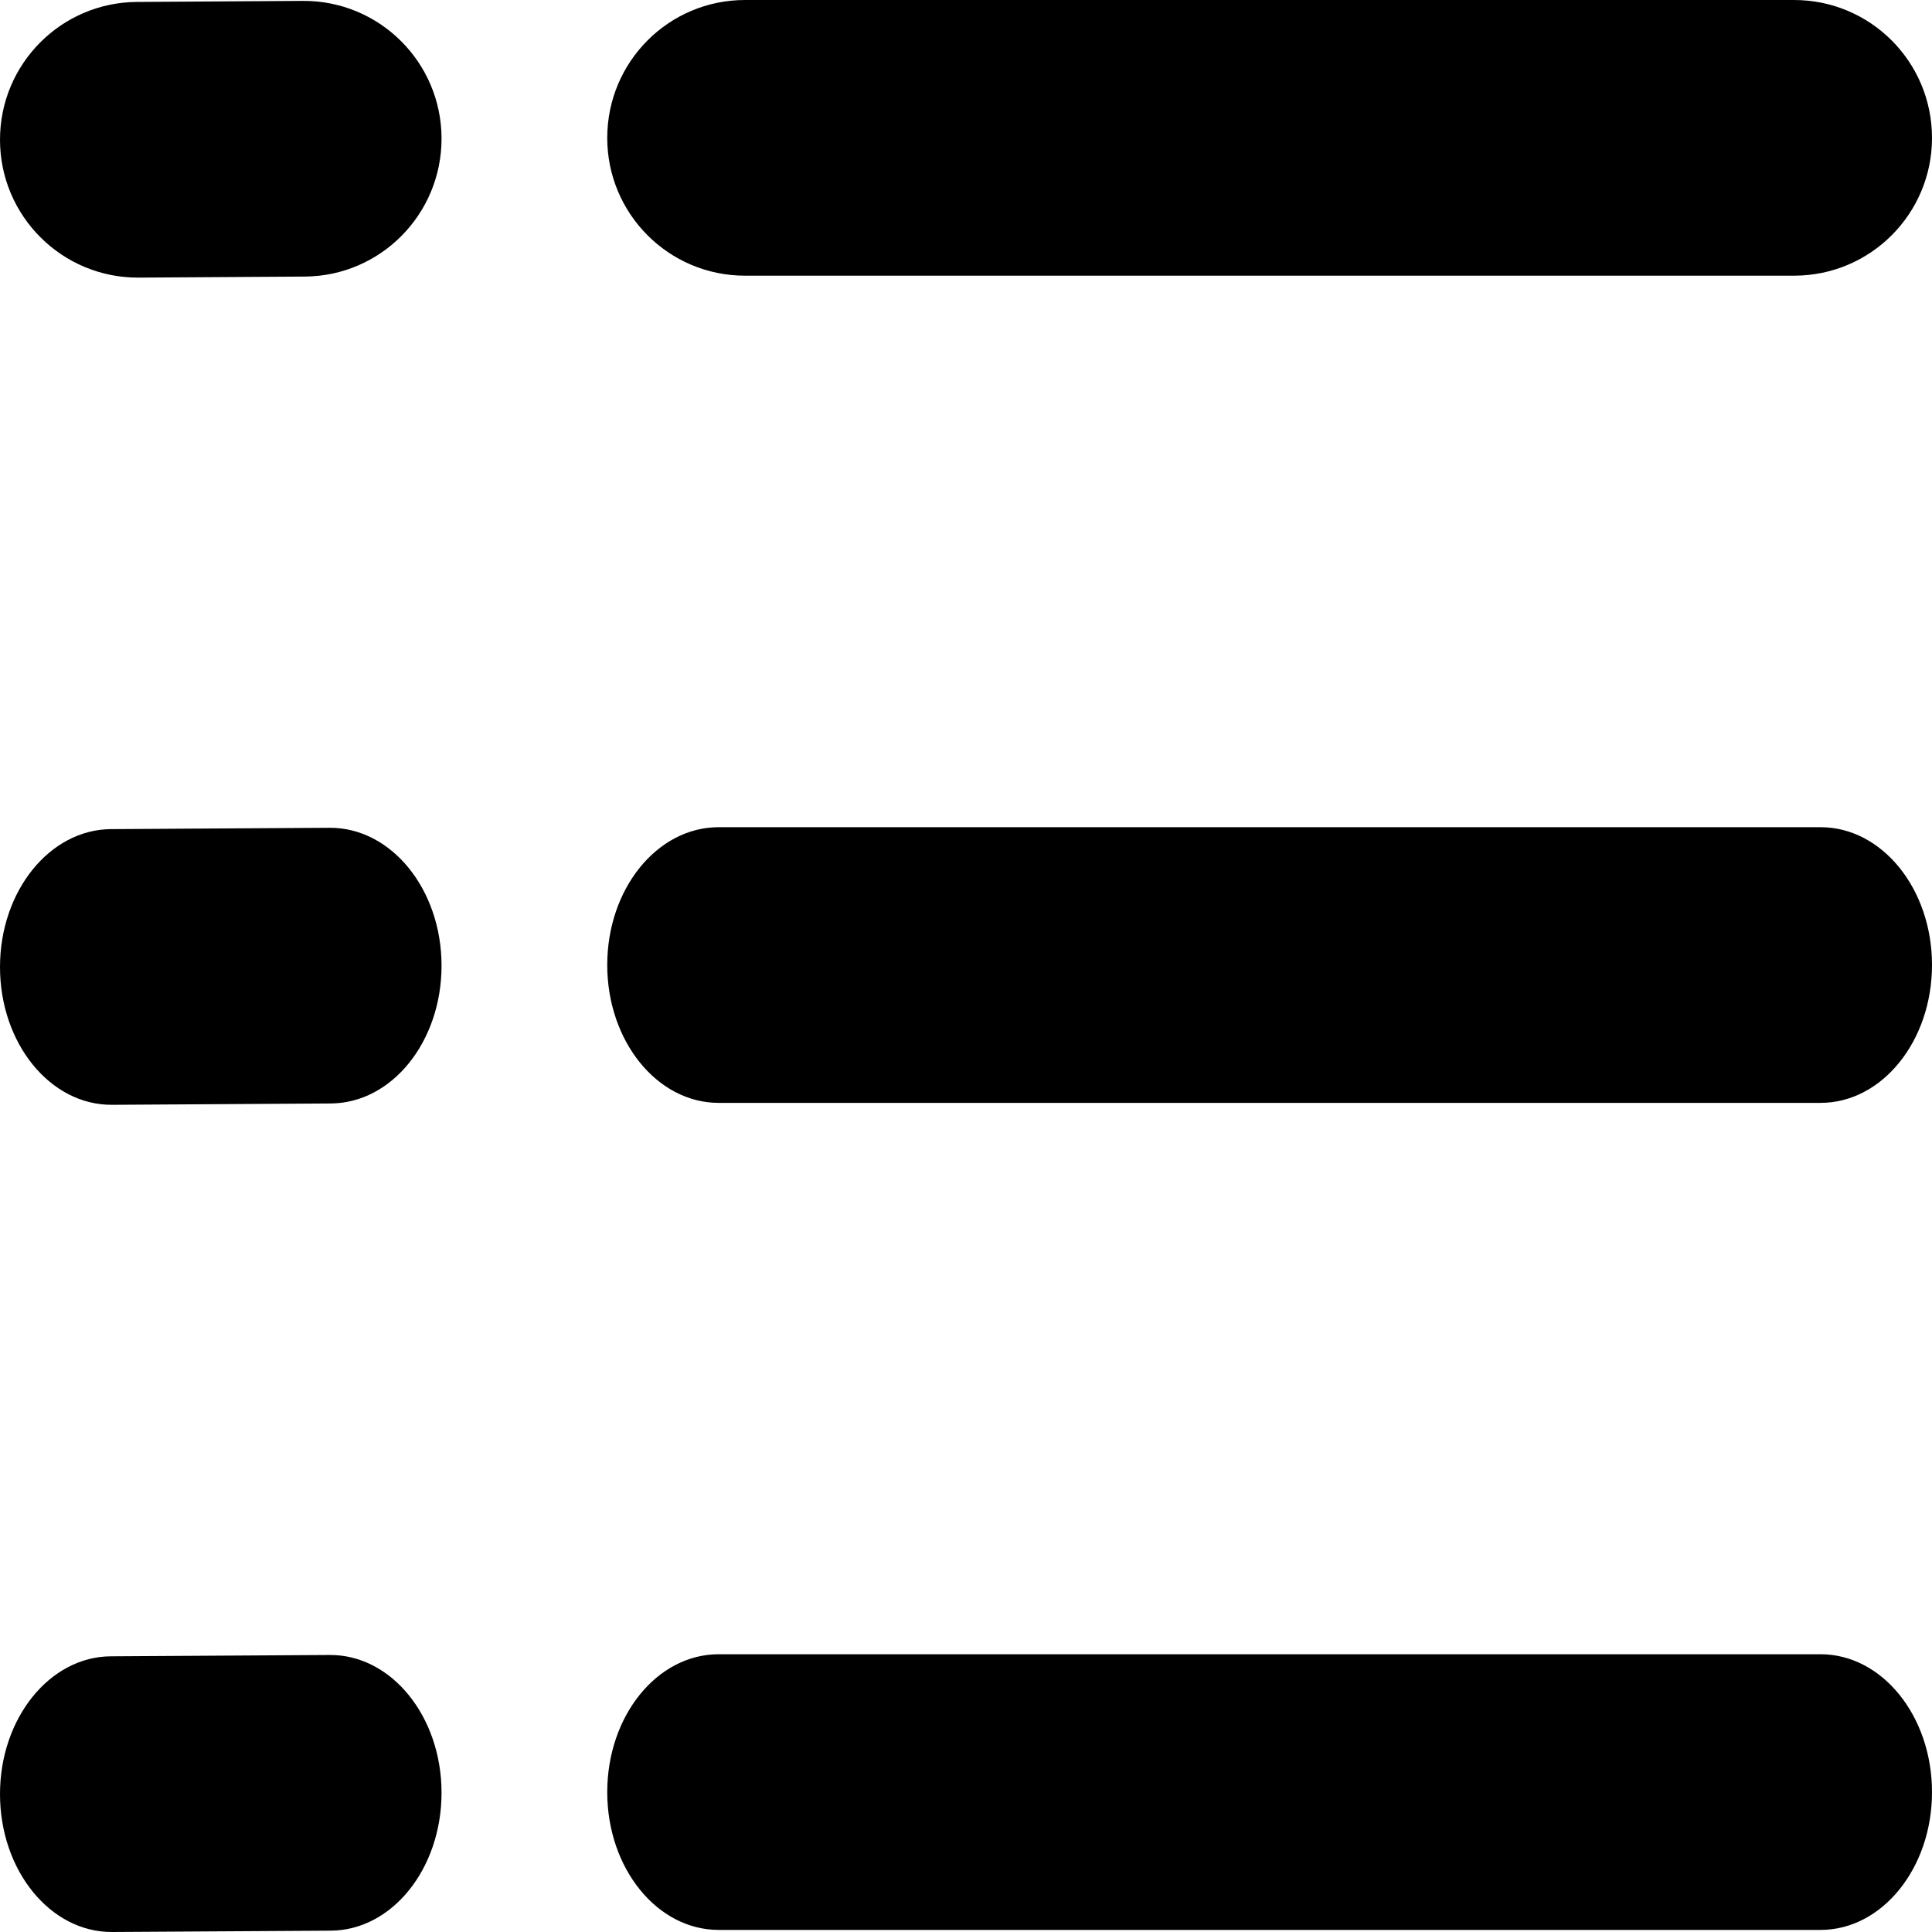
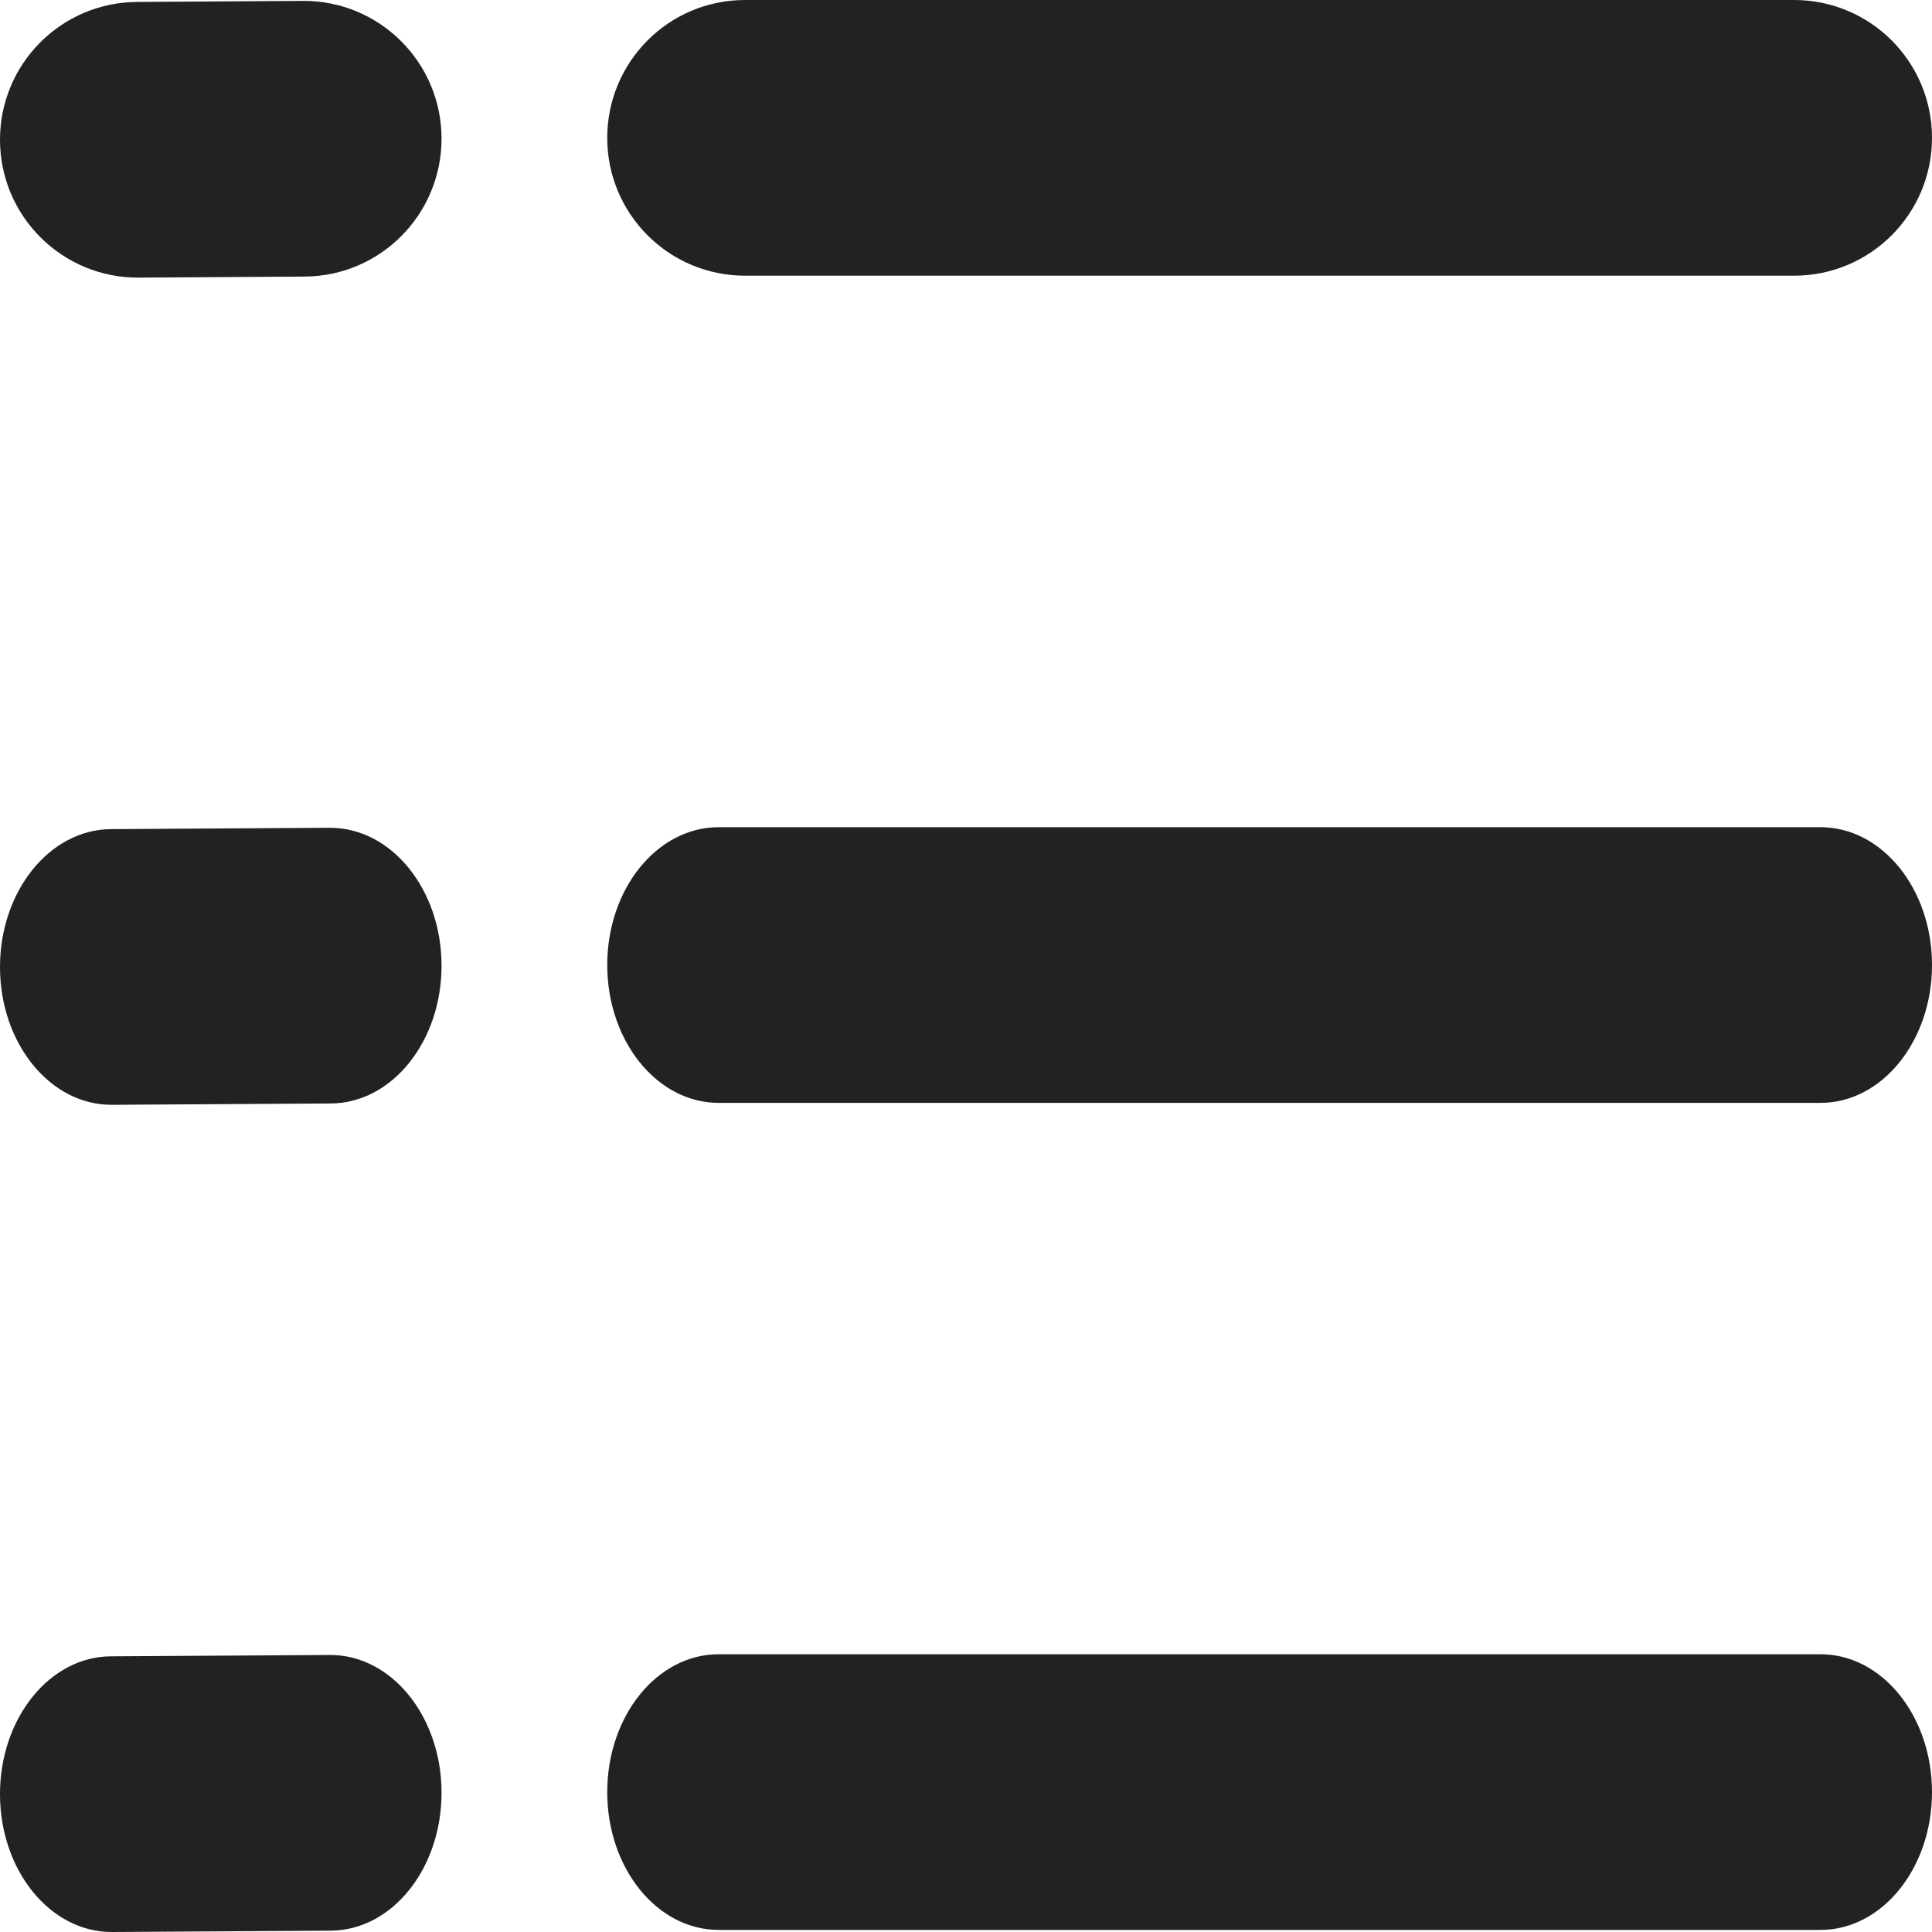
<svg xmlns="http://www.w3.org/2000/svg" width="13" height="13" viewBox="0 0 13 13" fill="none">
-   <path d="M4.086 0.928C4.086 0.415 4.501 0 5.013 0H12.072C12.585 0 13 0.415 13 0.928V0.928C13 1.44 12.585 1.855 12.072 1.855H5.013C4.501 1.855 4.086 1.44 4.086 0.928V0.928ZM1.91901e-06 0.94C2.96784e-06 0.43 0.412 0.016 0.922 0.013L2.038 0.006C2.553 0.003 2.971 0.419 2.971 0.933V0.933C2.971 1.443 2.56 1.858 2.05 1.861L0.933 1.868C0.419 1.871 8.61077e-07 1.455 1.91901e-06 0.94V0.94Z" fill="#000000" />
-   <path d="M4.086 6.493C4.086 5.981 4.421 5.566 4.836 5.566H12.25C12.664 5.566 13 5.981 13 6.493C13 7.005 12.664 7.421 12.25 7.421H4.836C4.421 7.421 4.086 7.005 4.086 6.493ZM0 6.507C1.04971e-06 5.996 0.334 5.582 0.746 5.579L2.218 5.57C2.633 5.568 2.971 5.984 2.971 6.498C2.971 7.008 2.638 7.423 2.225 7.425L0.754 7.434C0.338 7.437 -1.05707e-06 7.021 0 6.507Z" fill="#000000" />
-   <path d="M4.086 12.059C4.086 11.546 4.421 11.131 4.836 11.131H12.25C12.664 11.131 13 11.546 13 12.059C13 12.571 12.664 12.986 12.25 12.986H4.836C4.421 12.986 4.086 12.571 4.086 12.059ZM0 12.072C1.04971e-06 11.562 0.334 11.147 0.746 11.145L2.218 11.136C2.633 11.133 2.971 11.549 2.971 12.063C2.971 12.574 2.638 12.989 2.225 12.991L0.754 13C0.338 13.002 -1.05707e-06 12.586 0 12.072Z" fill="#000000" />
+   <path d="M4.086 0.928C4.086 0.415 4.501 0 5.013 0H12.072C12.585 0 13 0.415 13 0.928V0.928C13 1.44 12.585 1.855 12.072 1.855H5.013C4.501 1.855 4.086 1.44 4.086 0.928V0.928ZM1.91901e-06 0.94C2.96784e-06 0.43 0.412 0.016 0.922 0.013L2.038 0.006C2.553 0.003 2.971 0.419 2.971 0.933V0.933C2.971 1.443 2.56 1.858 2.05 1.861L0.933 1.868C0.419 1.871 8.61077e-07 1.455 1.91901e-06 0.94V0.94Z" fill="#222222" />
+   <path d="M4.086 6.493C4.086 5.981 4.421 5.566 4.836 5.566H12.25C12.664 5.566 13 5.981 13 6.493C13 7.005 12.664 7.421 12.25 7.421H4.836C4.421 7.421 4.086 7.005 4.086 6.493ZM0 6.507C1.04971e-06 5.996 0.334 5.582 0.746 5.579L2.218 5.57C2.633 5.568 2.971 5.984 2.971 6.498C2.971 7.008 2.638 7.423 2.225 7.425L0.754 7.434C0.338 7.437 -1.05707e-06 7.021 0 6.507Z" fill="#222222" />
+   <path d="M4.086 12.059C4.086 11.546 4.421 11.131 4.836 11.131H12.25C12.664 11.131 13 11.546 13 12.059C13 12.571 12.664 12.986 12.25 12.986H4.836C4.421 12.986 4.086 12.571 4.086 12.059ZM0 12.072C1.04971e-06 11.562 0.334 11.147 0.746 11.145L2.218 11.136C2.633 11.133 2.971 11.549 2.971 12.063C2.971 12.574 2.638 12.989 2.225 12.991L0.754 13C0.338 13.002 -1.05707e-06 12.586 0 12.072Z" fill="#222222" />
</svg>
